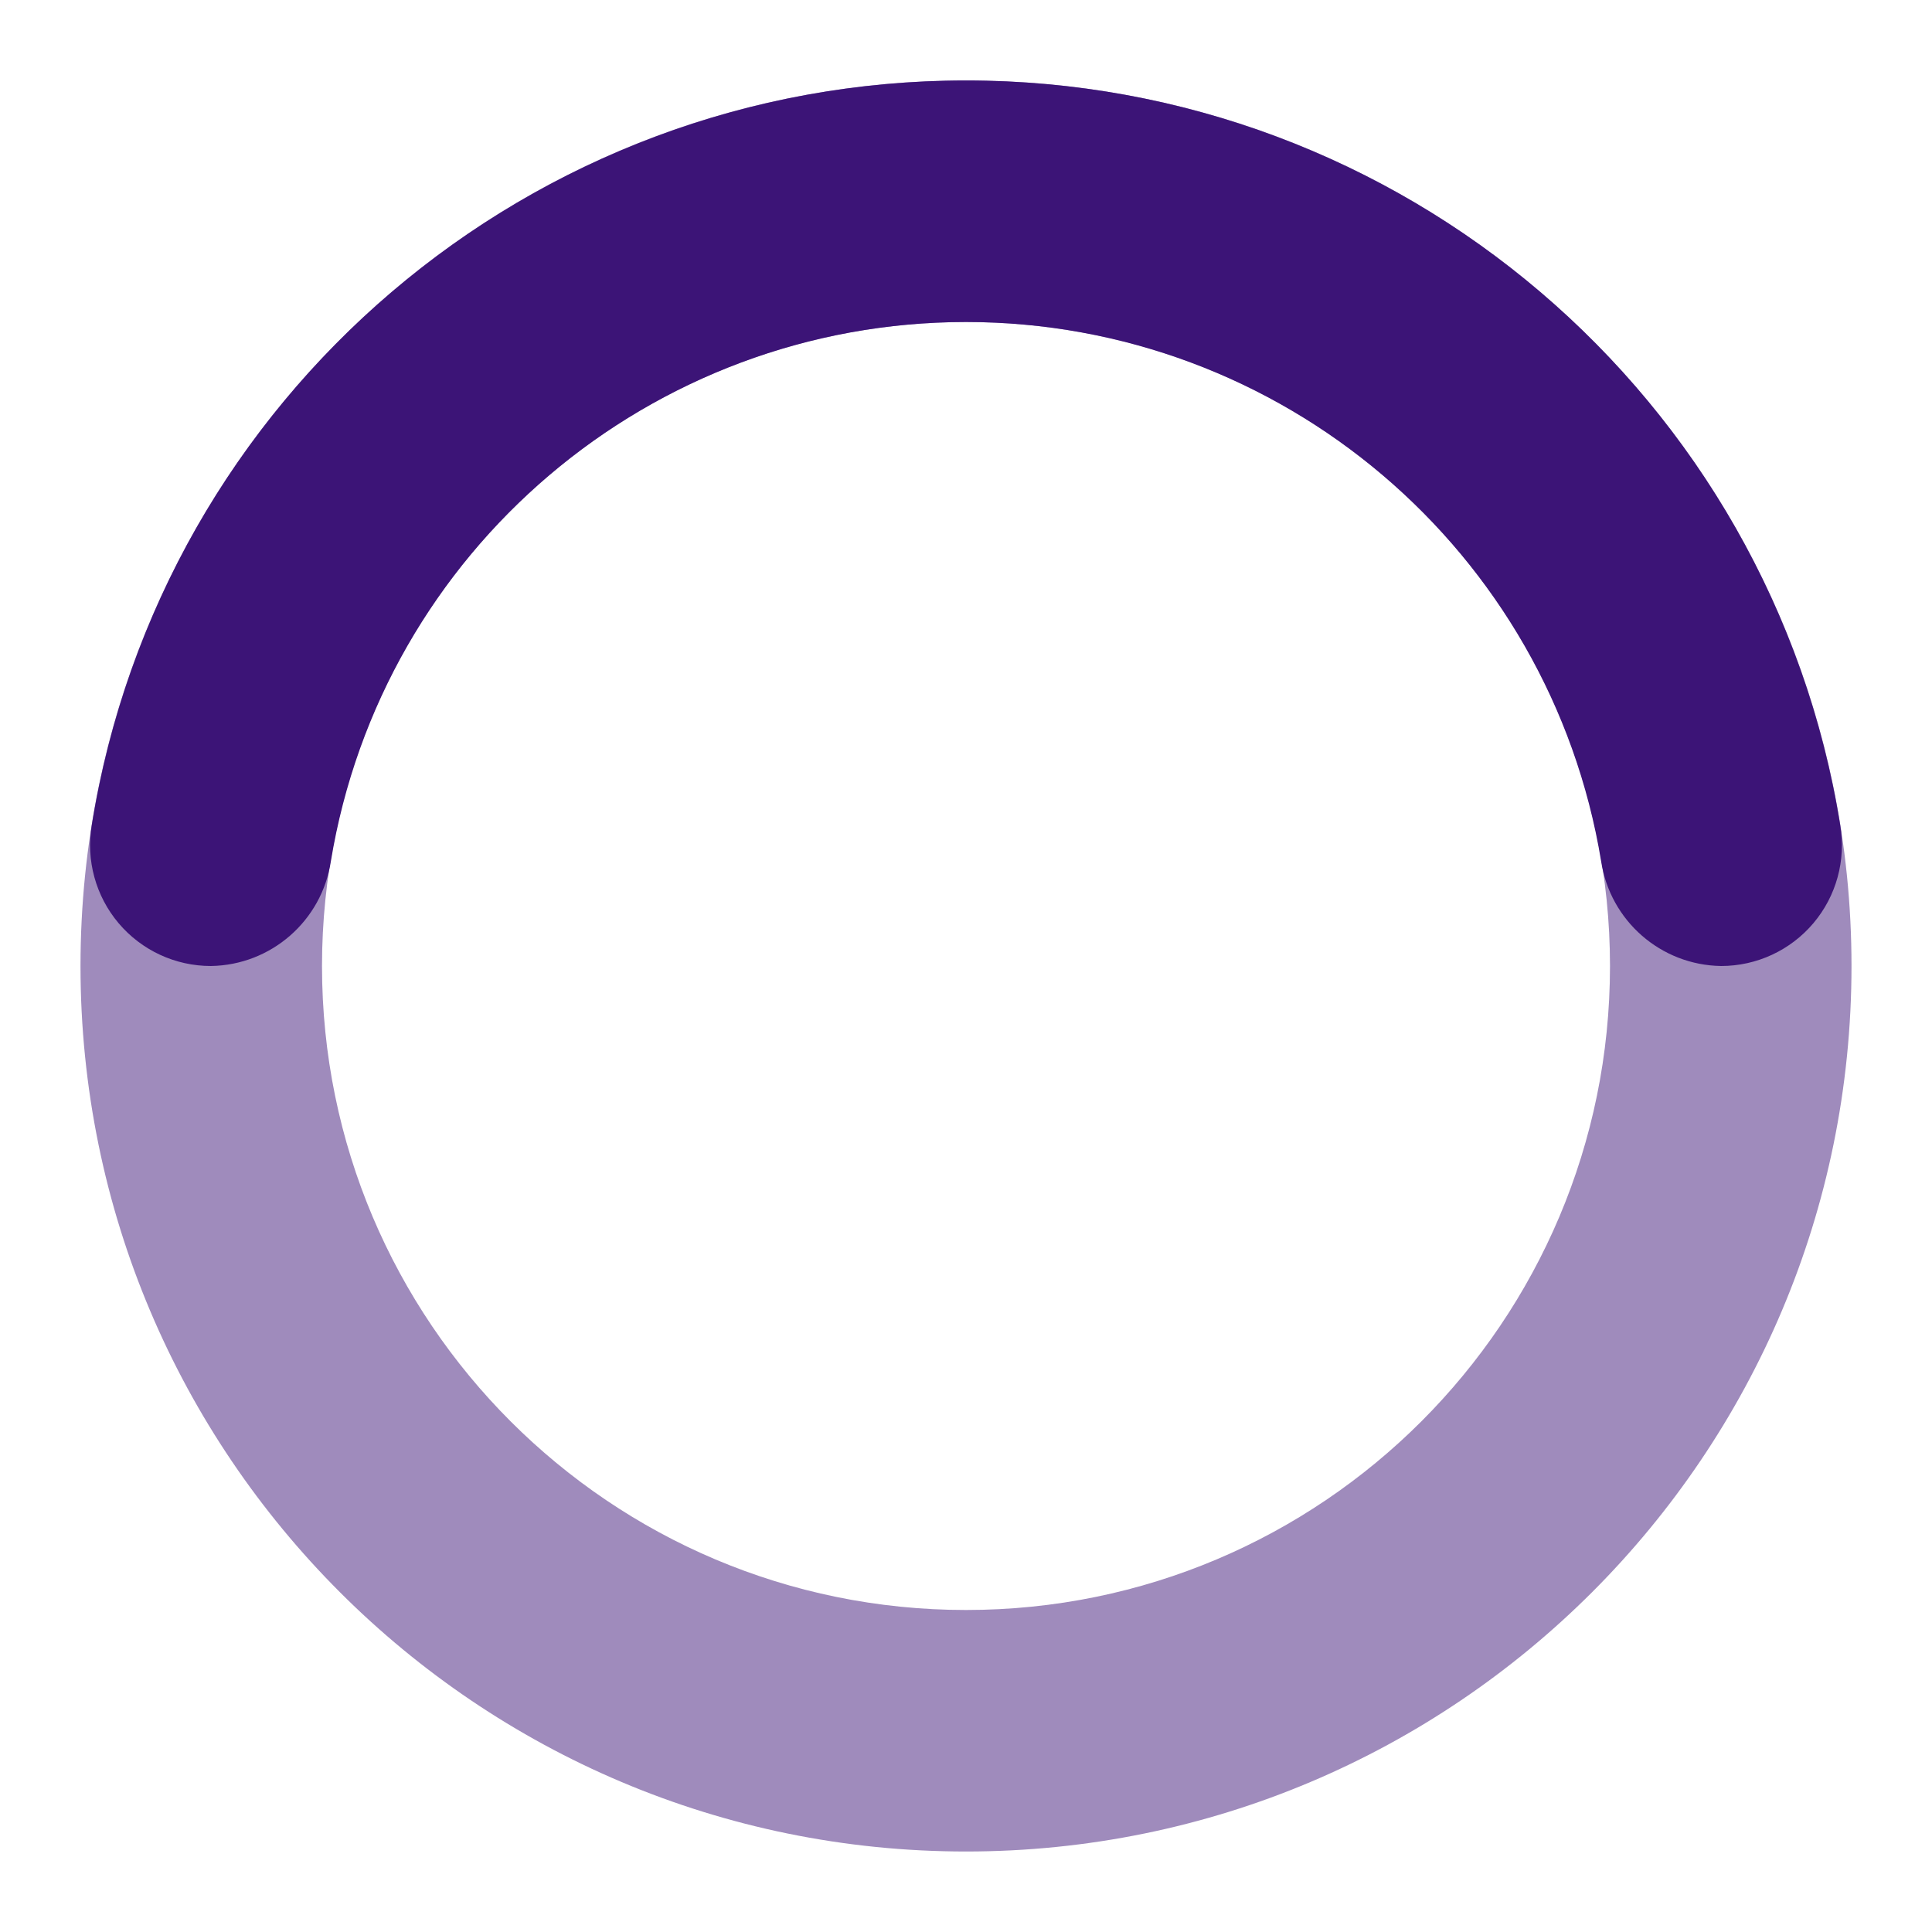
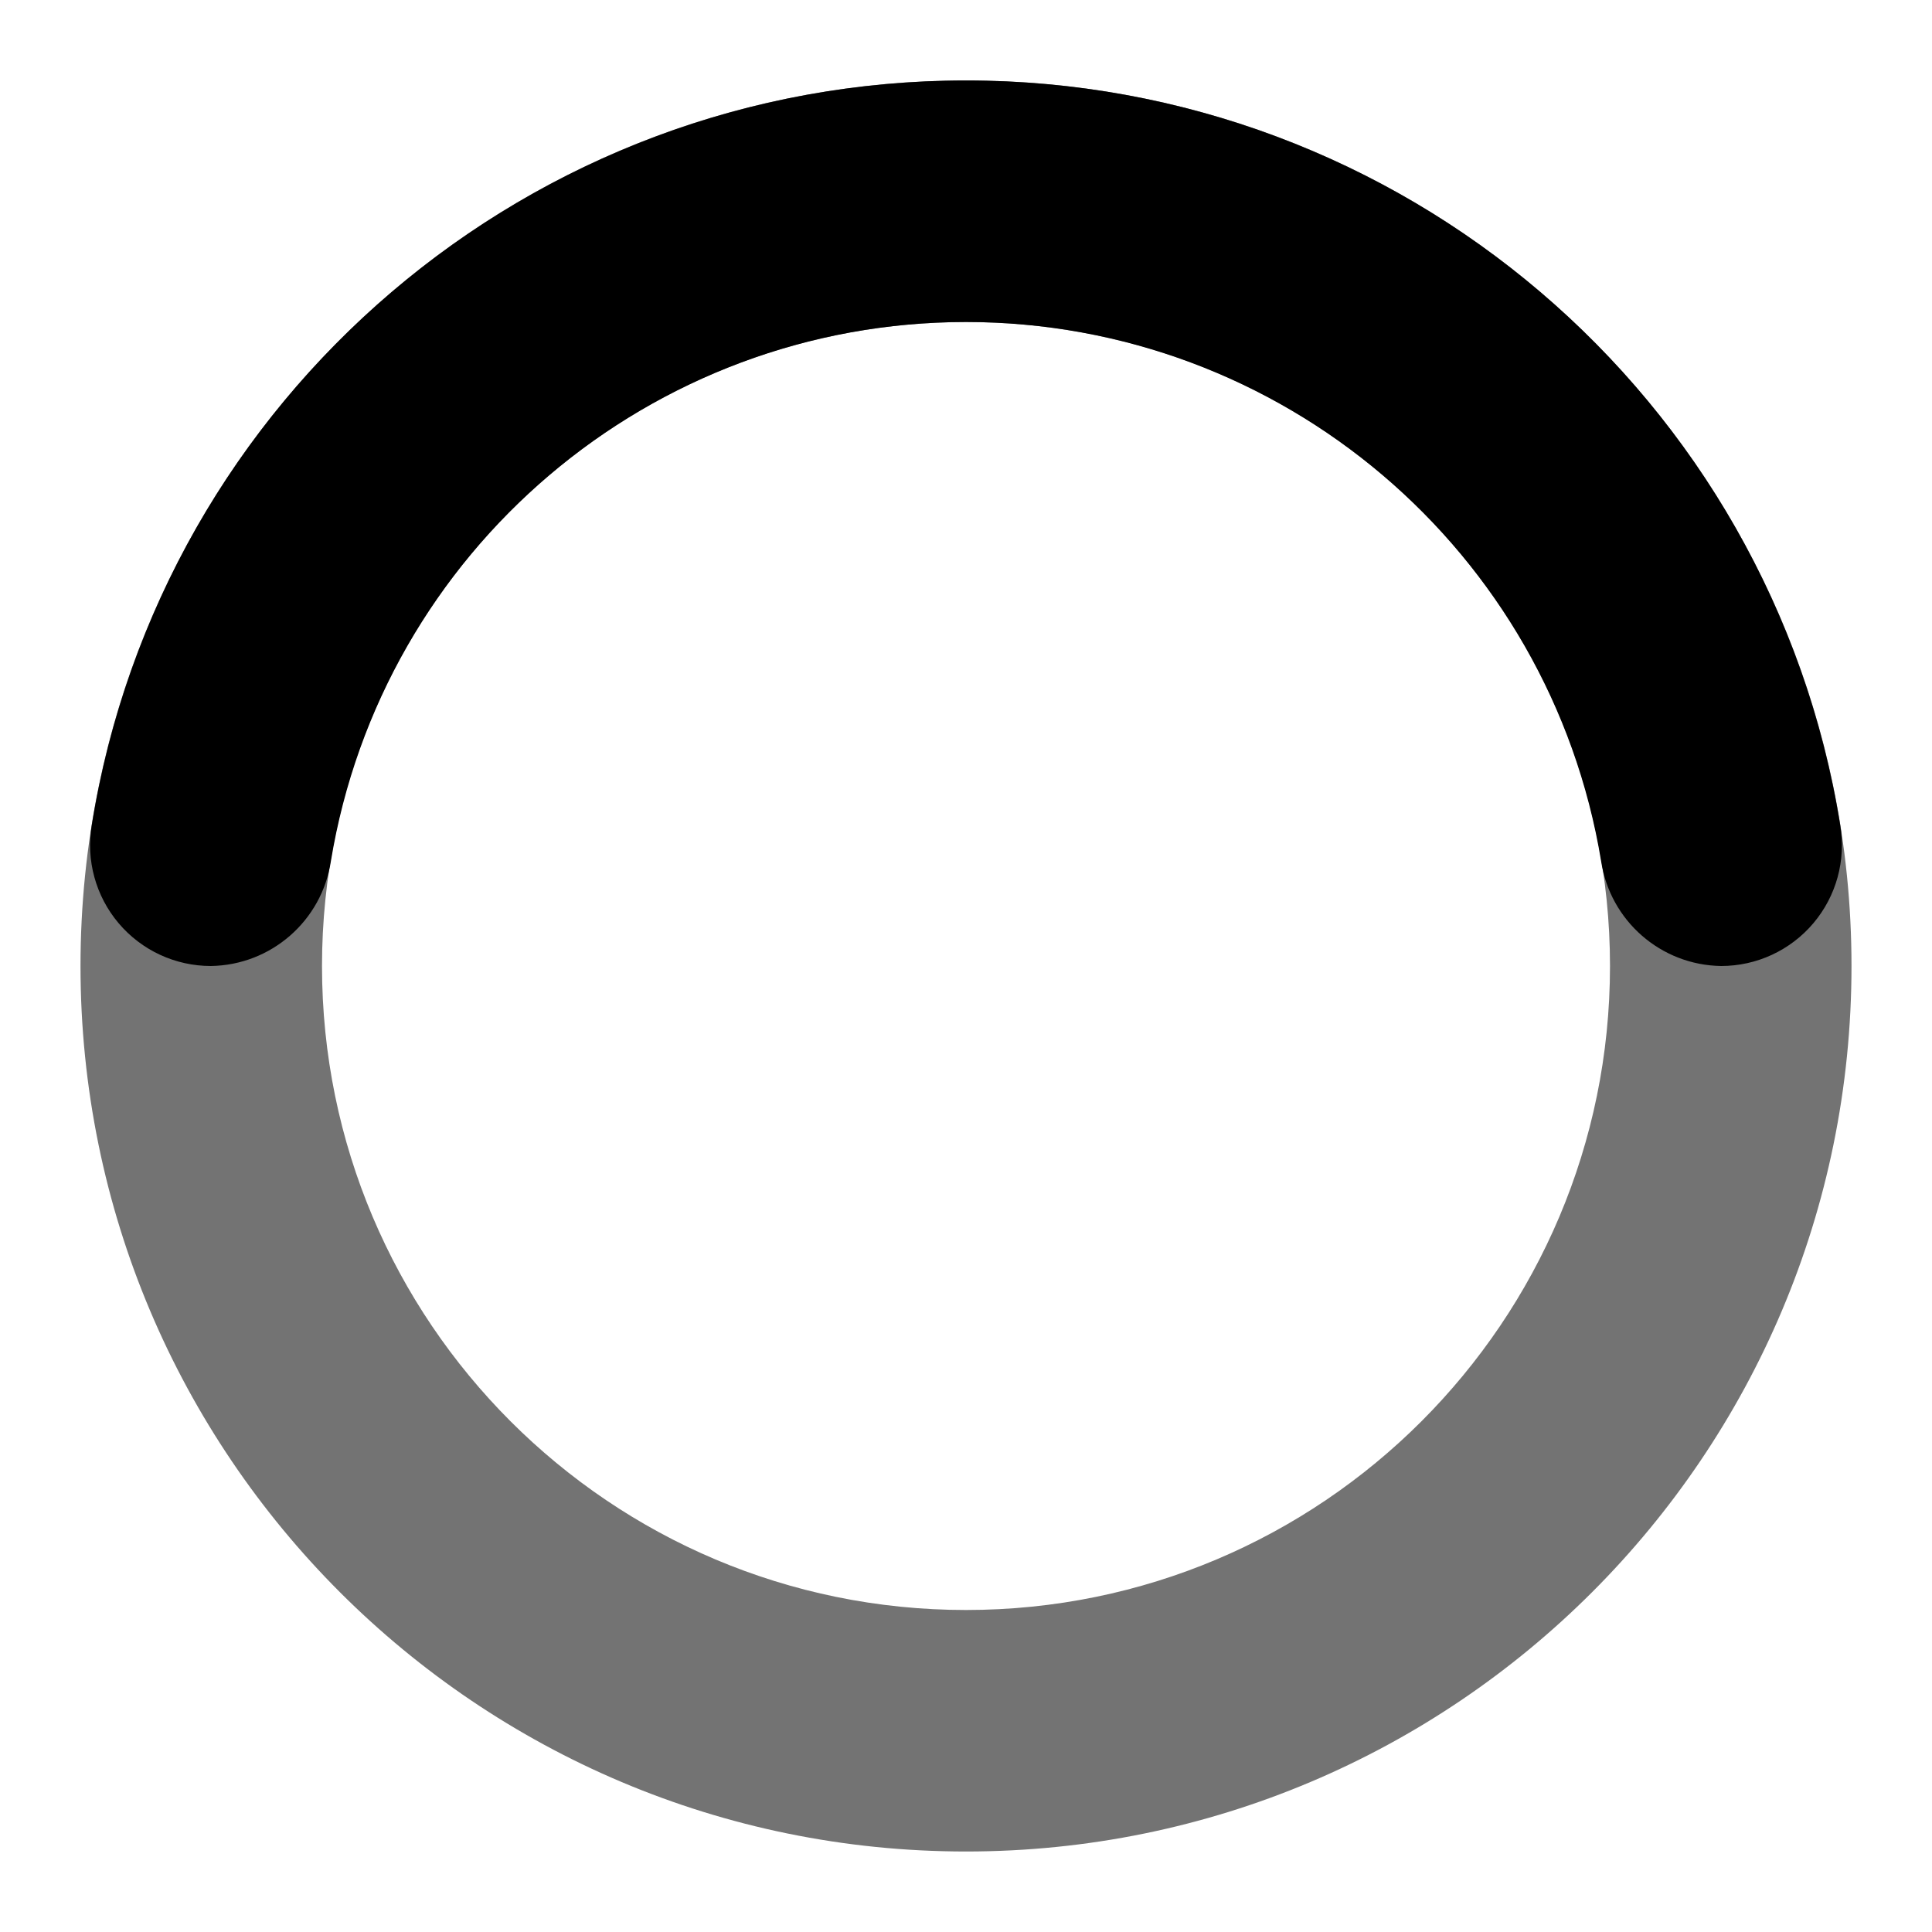
<svg xmlns="http://www.w3.org/2000/svg" width="24" height="24" viewBox="0 0 24 24">
  <style>
    .spinner_z9k8 {
      transform-origin: center;
      animation: spinner_StKS 1s infinite linear;
    }
    @keyframes spinner_StKS {
      100% {
        transform: rotate(360deg);
      }
    }
  </style>
-   <path d="M12,1A11,11,0,1,0,23,12,11,11,0,0,0,12,1Zm0,19a8,8,0,1,1,8-8A8,8,0,0,1,12,20Z" opacity=".55" fill="rgba(60, 20, 119, 0.9)" />
-   <path d="M12,4a8,8,0,0,1,7.89,6.7A1.53,1.53,0,0,0,21.38,12h0a1.5,1.5,0,0,0,1.48-1.75,11,11,0,0,0-21.72,0A1.5,1.5,0,0,0,2.62,12h0a1.53,1.53,0,0,0,1.49-1.3A8,8,0,0,1,12,4Z" class="spinner_z9k8" fill="rgb(60, 20, 119)" />
+   <path d="M12,1A11,11,0,1,0,23,12,11,11,0,0,0,12,1Zm0,19a8,8,0,1,1,8-8A8,8,0,0,1,12,20Z" opacity=".55" fill="currentColor" />
+   <path d="M12,4a8,8,0,0,1,7.89,6.7A1.53,1.53,0,0,0,21.38,12h0a1.5,1.5,0,0,0,1.48-1.75,11,11,0,0,0-21.72,0A1.5,1.5,0,0,0,2.62,12h0a1.53,1.53,0,0,0,1.49-1.3A8,8,0,0,1,12,4Z" class="spinner_z9k8" fill="currentColor" />
</svg>
